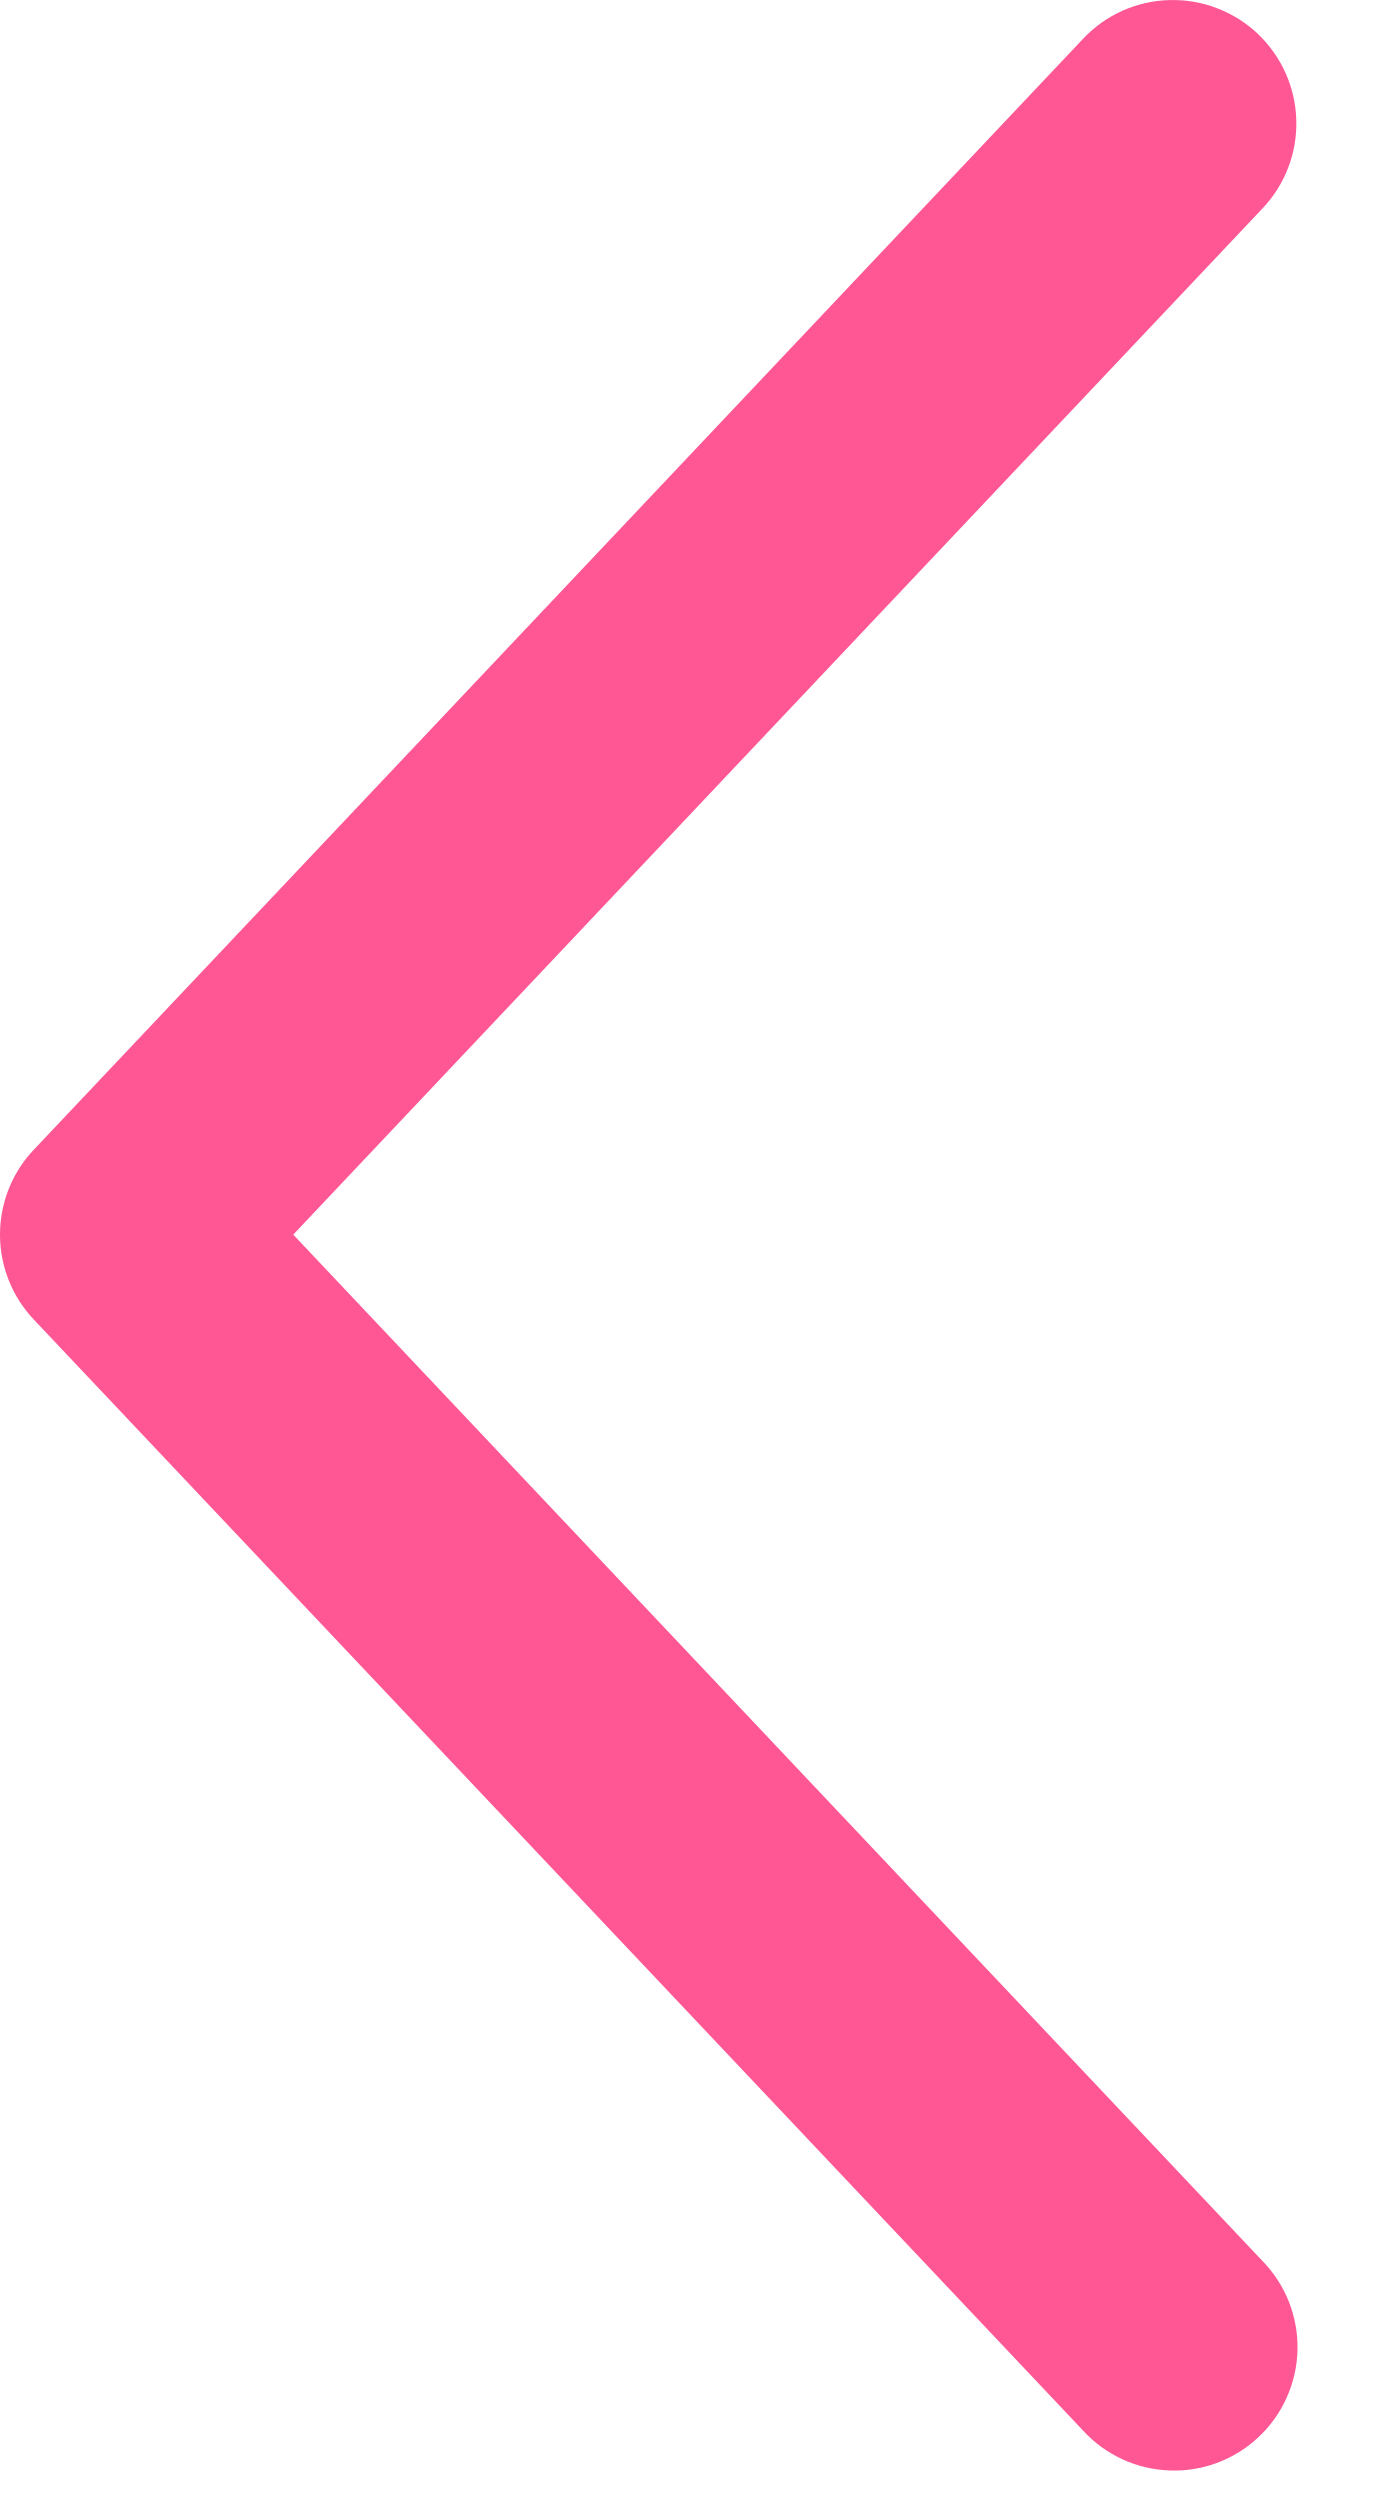
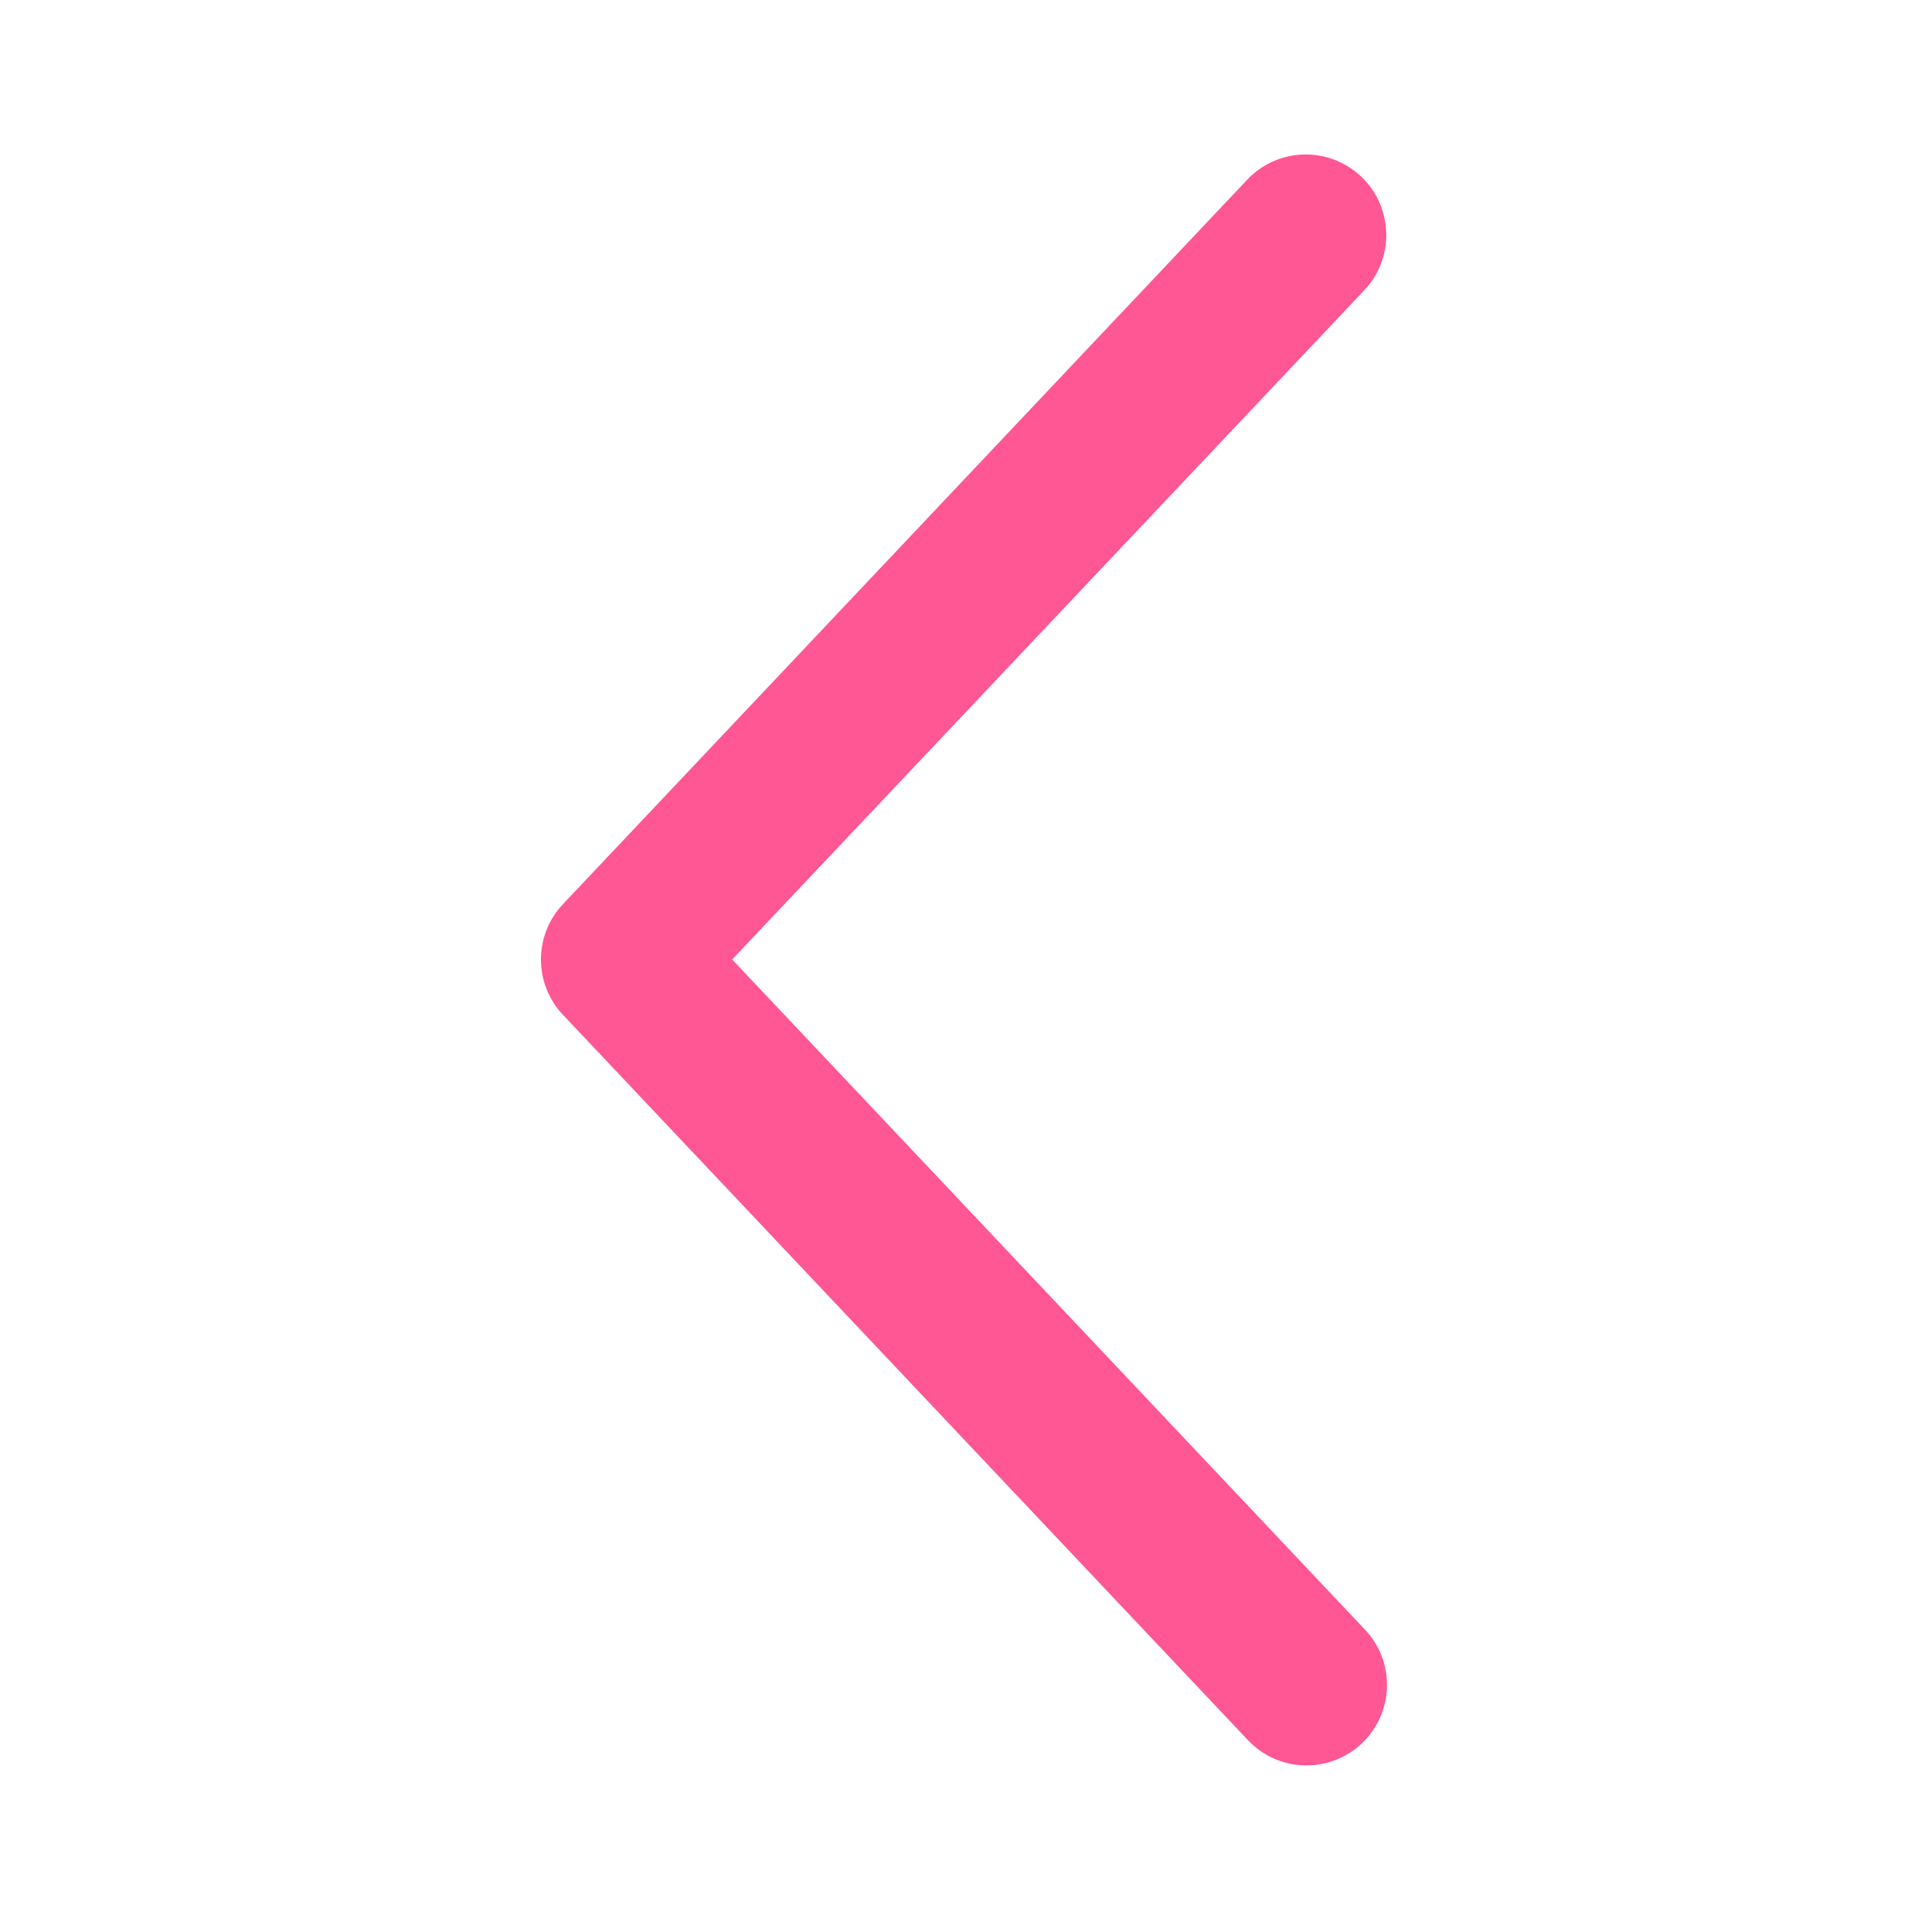
- <svg xmlns="http://www.w3.org/2000/svg" width="15" height="27" viewBox="0 0 15 27" fill="none">
-   <path d="M13.636 2.25C13.757 2.122 13.851 1.973 13.913 1.809C13.976 1.645 14.005 1.471 14 1.296C13.995 1.121 13.956 0.949 13.884 0.789C13.813 0.629 13.71 0.485 13.583 0.364C13.456 0.244 13.306 0.15 13.142 0.088C12.979 0.025 12.805 -0.004 12.629 0.001C12.454 0.005 12.282 0.045 12.122 0.116C11.962 0.188 11.818 0.29 11.698 0.418L0.364 12.418C0.13 12.665 0 12.993 0 13.334C0 13.674 0.13 14.002 0.364 14.25L11.698 26.251C11.817 26.381 11.961 26.486 12.122 26.56C12.282 26.634 12.456 26.675 12.632 26.681C12.809 26.688 12.985 26.659 13.15 26.597C13.315 26.534 13.467 26.44 13.595 26.318C13.723 26.197 13.827 26.052 13.898 25.89C13.97 25.729 14.009 25.555 14.013 25.378C14.017 25.201 13.985 25.026 13.921 24.861C13.856 24.697 13.759 24.547 13.636 24.42L3.167 13.334L13.636 2.25Z" fill="#FF5694" />
+ <svg xmlns="http://www.w3.org/2000/svg" width="32" height="32" viewBox="0 0 32 32" fill="none">
+   <path d="M22.596 4.808C22.717 4.681 22.811 4.531 22.873 4.368C22.936 4.204 22.965 4.03 22.96 3.855C22.955 3.679 22.916 3.507 22.844 3.347C22.773 3.187 22.67 3.043 22.543 2.923C22.416 2.803 22.266 2.709 22.102 2.646C21.939 2.584 21.765 2.554 21.589 2.559C21.414 2.564 21.242 2.603 21.082 2.675C20.922 2.747 20.778 2.849 20.658 2.976L9.324 14.976C9.09 15.224 8.96 15.552 8.96 15.892C8.96 16.233 9.09 16.561 9.324 16.808L20.658 28.81C20.777 28.94 20.922 29.045 21.082 29.119C21.242 29.192 21.416 29.234 21.592 29.24C21.769 29.246 21.945 29.218 22.11 29.155C22.276 29.093 22.427 28.998 22.555 28.877C22.684 28.756 22.787 28.61 22.858 28.449C22.93 28.287 22.969 28.113 22.973 27.937C22.977 27.76 22.945 27.584 22.881 27.42C22.816 27.256 22.72 27.106 22.596 26.979L12.127 15.892L22.596 4.808Z" fill="#FF5694" />
</svg>
